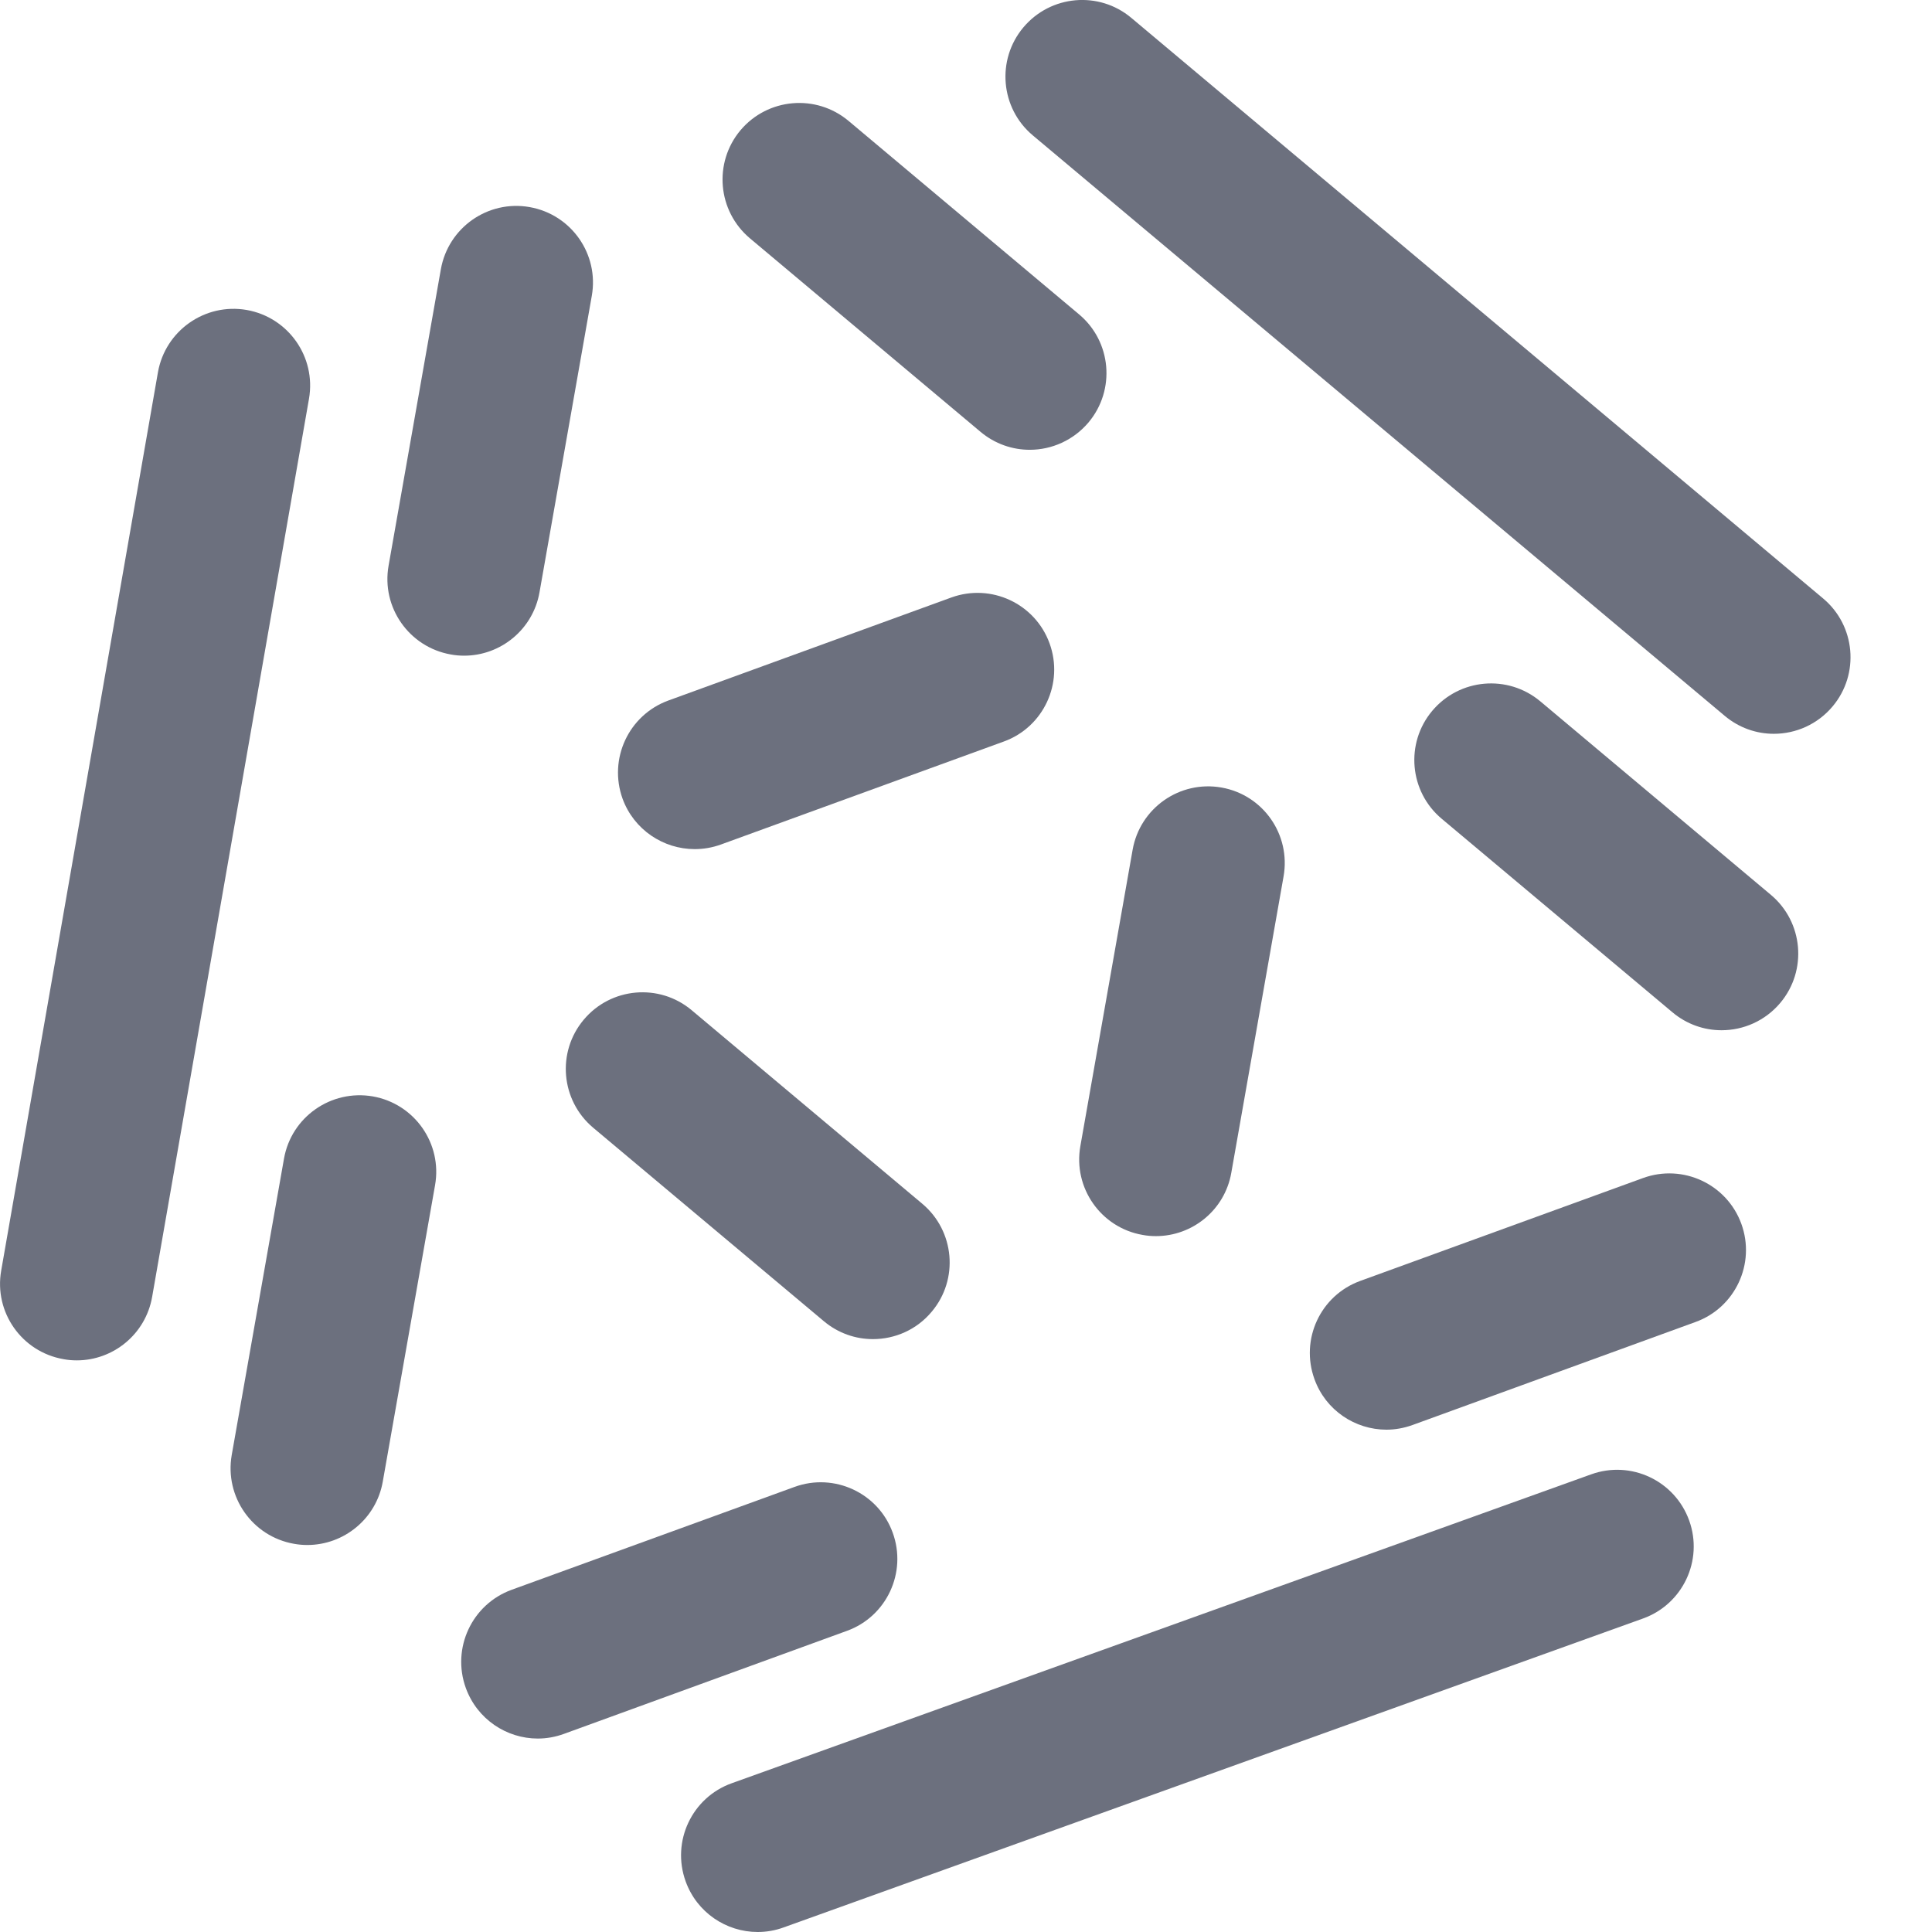
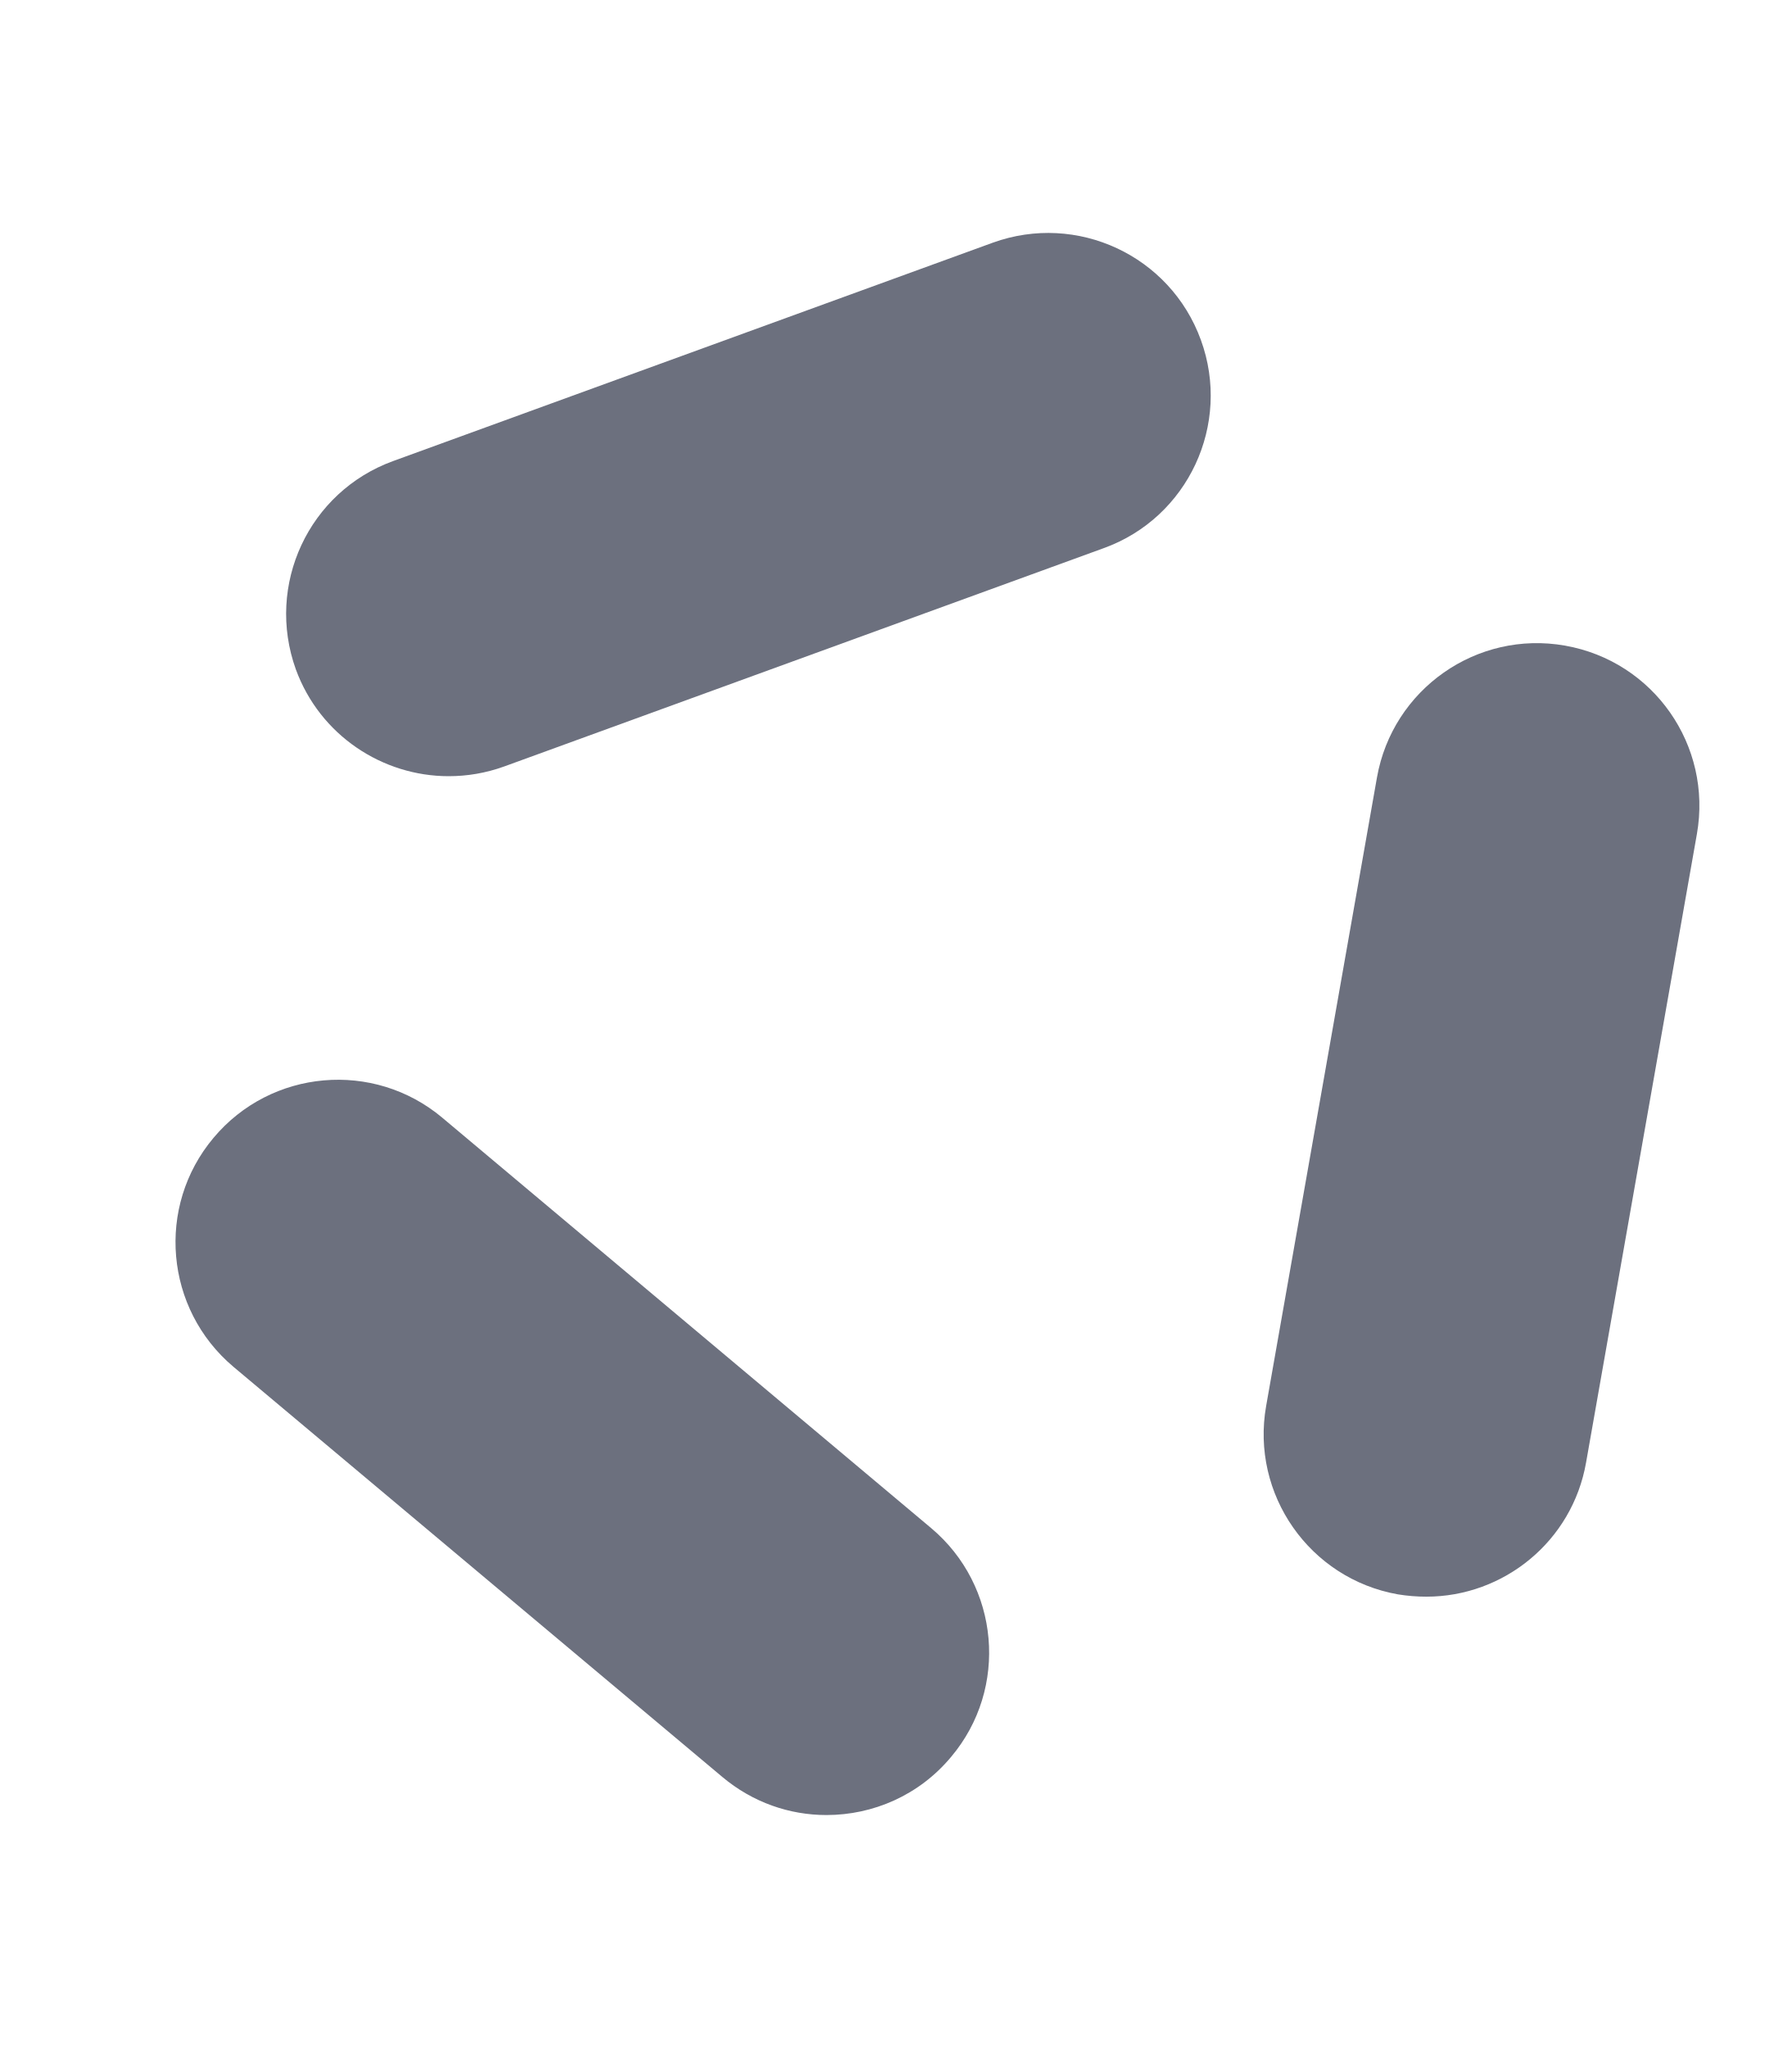
- <svg xmlns="http://www.w3.org/2000/svg" width="16" height="16" viewBox="0 0 16 16" fill="none">
-   <path d="M14.283 5.928L8.553 1.121C8.285 0.896 8.25 0.495 8.475 0.227C8.701 -0.042 9.101 -0.077 9.369 0.148L15.098 4.956C15.367 5.181 15.402 5.582 15.177 5.85C15.051 6 14.871 6.077 14.69 6.077C14.546 6.077 14.402 6.028 14.283 5.928Z" fill="#6C707E" />
-   <path d="M6.275 16C6.015 16 5.771 15.839 5.678 15.58C5.559 15.25 5.73 14.886 6.06 14.768L13.177 12.21C13.507 12.091 13.87 12.262 13.989 12.592C14.108 12.922 13.936 13.286 13.606 13.404L6.49 15.962C6.419 15.988 6.346 16 6.275 16Z" fill="#6C707E" />
-   <path d="M0.636 11.266C0.599 11.266 0.563 11.263 0.526 11.256C0.18 11.196 -0.051 10.867 0.01 10.522L1.308 3.083C1.369 2.738 1.698 2.507 2.043 2.567C2.388 2.628 2.619 2.956 2.559 3.302L1.26 10.74C1.206 11.049 0.938 11.266 0.636 11.266Z" fill="#6C707E" />
-   <path d="M3.844 5.43C3.807 5.43 3.77 5.427 3.733 5.42C3.388 5.359 3.157 5.03 3.218 4.685L3.651 2.23C3.712 1.885 4.041 1.654 4.386 1.715C4.732 1.776 4.962 2.105 4.901 2.45L4.468 4.905C4.414 5.213 4.146 5.43 3.844 5.43Z" fill="#6C707E" />
-   <path d="M2.545 12.795C2.509 12.795 2.472 12.792 2.434 12.785C2.089 12.724 1.859 12.395 1.919 12.05L2.352 9.595C2.413 9.25 2.742 9.02 3.088 9.08C3.433 9.141 3.664 9.47 3.603 9.815L3.17 12.27C3.116 12.578 2.848 12.795 2.545 12.795Z" fill="#6C707E" />
-   <path d="M8.528 3.725C8.384 3.725 8.239 3.676 8.12 3.576L6.211 1.974C5.942 1.748 5.907 1.348 6.132 1.079C6.358 0.811 6.758 0.776 7.027 1.001L8.937 2.604C9.205 2.829 9.24 3.229 9.015 3.498C8.889 3.647 8.709 3.725 8.528 3.725Z" fill="#6C707E" />
-   <path d="M14.257 8.532C14.113 8.532 13.969 8.483 13.85 8.383L11.94 6.781C11.671 6.556 11.636 6.155 11.861 5.887C12.087 5.618 12.487 5.583 12.756 5.808L14.666 7.411C14.934 7.636 14.969 8.037 14.744 8.305C14.618 8.455 14.438 8.532 14.257 8.532Z" fill="#6C707E" />
-   <path d="M11.482 11.84C11.223 11.84 10.979 11.68 10.886 11.422C10.766 11.092 10.935 10.728 11.265 10.608L13.607 9.756C13.937 9.636 14.301 9.806 14.421 10.135C14.541 10.464 14.371 10.829 14.042 10.948L11.699 11.801C11.627 11.827 11.554 11.84 11.482 11.84Z" fill="#6C707E" />
-   <path d="M7.229 11.09C7.085 11.09 6.941 11.041 6.822 10.941L4.912 9.339C4.644 9.113 4.609 8.713 4.834 8.445C5.059 8.176 5.46 8.141 5.728 8.366L7.638 9.969C7.906 10.194 7.942 10.595 7.716 10.863C7.591 11.013 7.411 11.09 7.229 11.09Z" fill="#6C707E" />
-   <path d="M9.573 10.237C9.536 10.237 9.499 10.234 9.462 10.227C9.117 10.167 8.886 9.837 8.947 9.492L9.38 7.037C9.441 6.692 9.77 6.461 10.116 6.522C10.461 6.583 10.691 6.912 10.63 7.258L10.197 9.713C10.143 10.021 9.875 10.237 9.573 10.237Z" fill="#6C707E" />
-   <path d="M5.753 7.032C5.494 7.032 5.25 6.872 5.156 6.615C5.037 6.285 5.206 5.921 5.536 5.801L7.879 4.948C8.208 4.829 8.572 4.998 8.692 5.328C8.812 5.657 8.642 6.022 8.313 6.141L5.97 6.994C5.898 7.02 5.825 7.032 5.753 7.032Z" fill="#6C707E" />
-   <path d="M4.454 14.398C4.195 14.398 3.952 14.238 3.858 13.98C3.738 13.65 3.908 13.286 4.237 13.166L6.58 12.314C6.909 12.194 7.274 12.364 7.393 12.693C7.513 13.022 7.343 13.387 7.014 13.506L4.671 14.359C4.6 14.385 4.526 14.398 4.454 14.398Z" fill="#6C707E" />
+ <svg xmlns="http://www.w3.org/2000/svg" width="7" height="8" viewBox="0 0 7 8" fill="none">
+   <path d="M3.229 7.09C3.085 7.09 2.941 7.041 2.822 6.941L0.912 5.339C0.644 5.113 0.609 4.713 0.834 4.445C1.059 4.176 1.46 4.141 1.728 4.366L3.638 5.969C3.906 6.194 3.942 6.595 3.716 6.863C3.591 7.013 3.411 7.09 3.229 7.09Z" fill="#6C707E" />
+   <path d="M5.573 6.237C5.536 6.237 5.499 6.234 5.462 6.228C5.117 6.167 4.886 5.837 4.947 5.492L5.38 3.037C5.441 2.692 5.77 2.461 6.115 2.522C6.461 2.583 6.691 2.912 6.63 3.258L6.197 5.713C6.143 6.021 5.875 6.237 5.573 6.237Z" fill="#6C707E" />
+   <path d="M1.753 3.032C1.494 3.032 1.25 2.872 1.156 2.615C1.037 2.285 1.206 1.921 1.536 1.801L3.879 0.948C4.208 0.829 4.572 0.998 4.692 1.328C4.812 1.657 4.642 2.022 4.313 2.141L1.97 2.994C1.898 3.02 1.825 3.032 1.753 3.032Z" fill="#6C707E" />
</svg>
